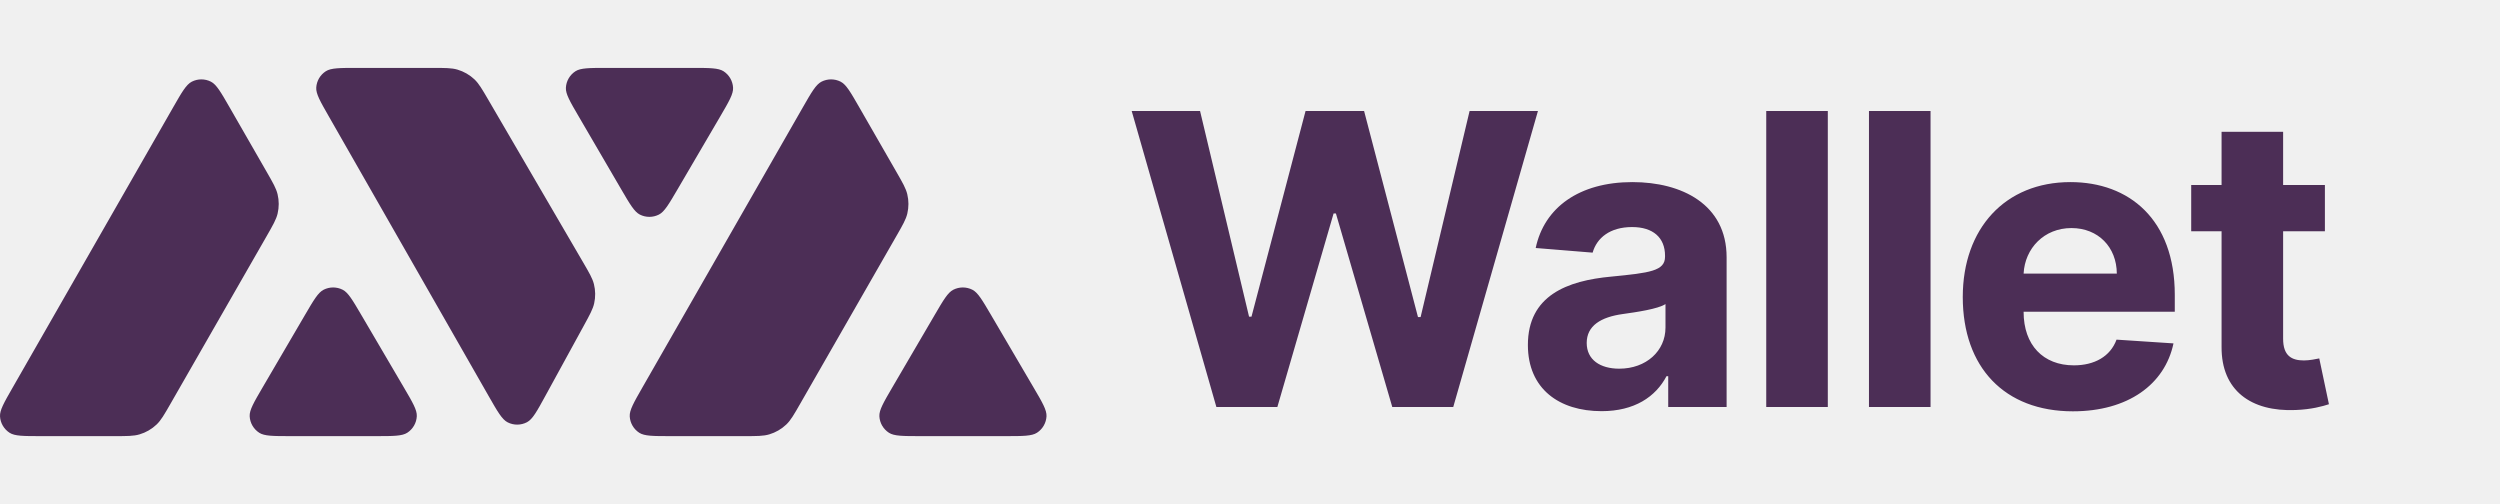
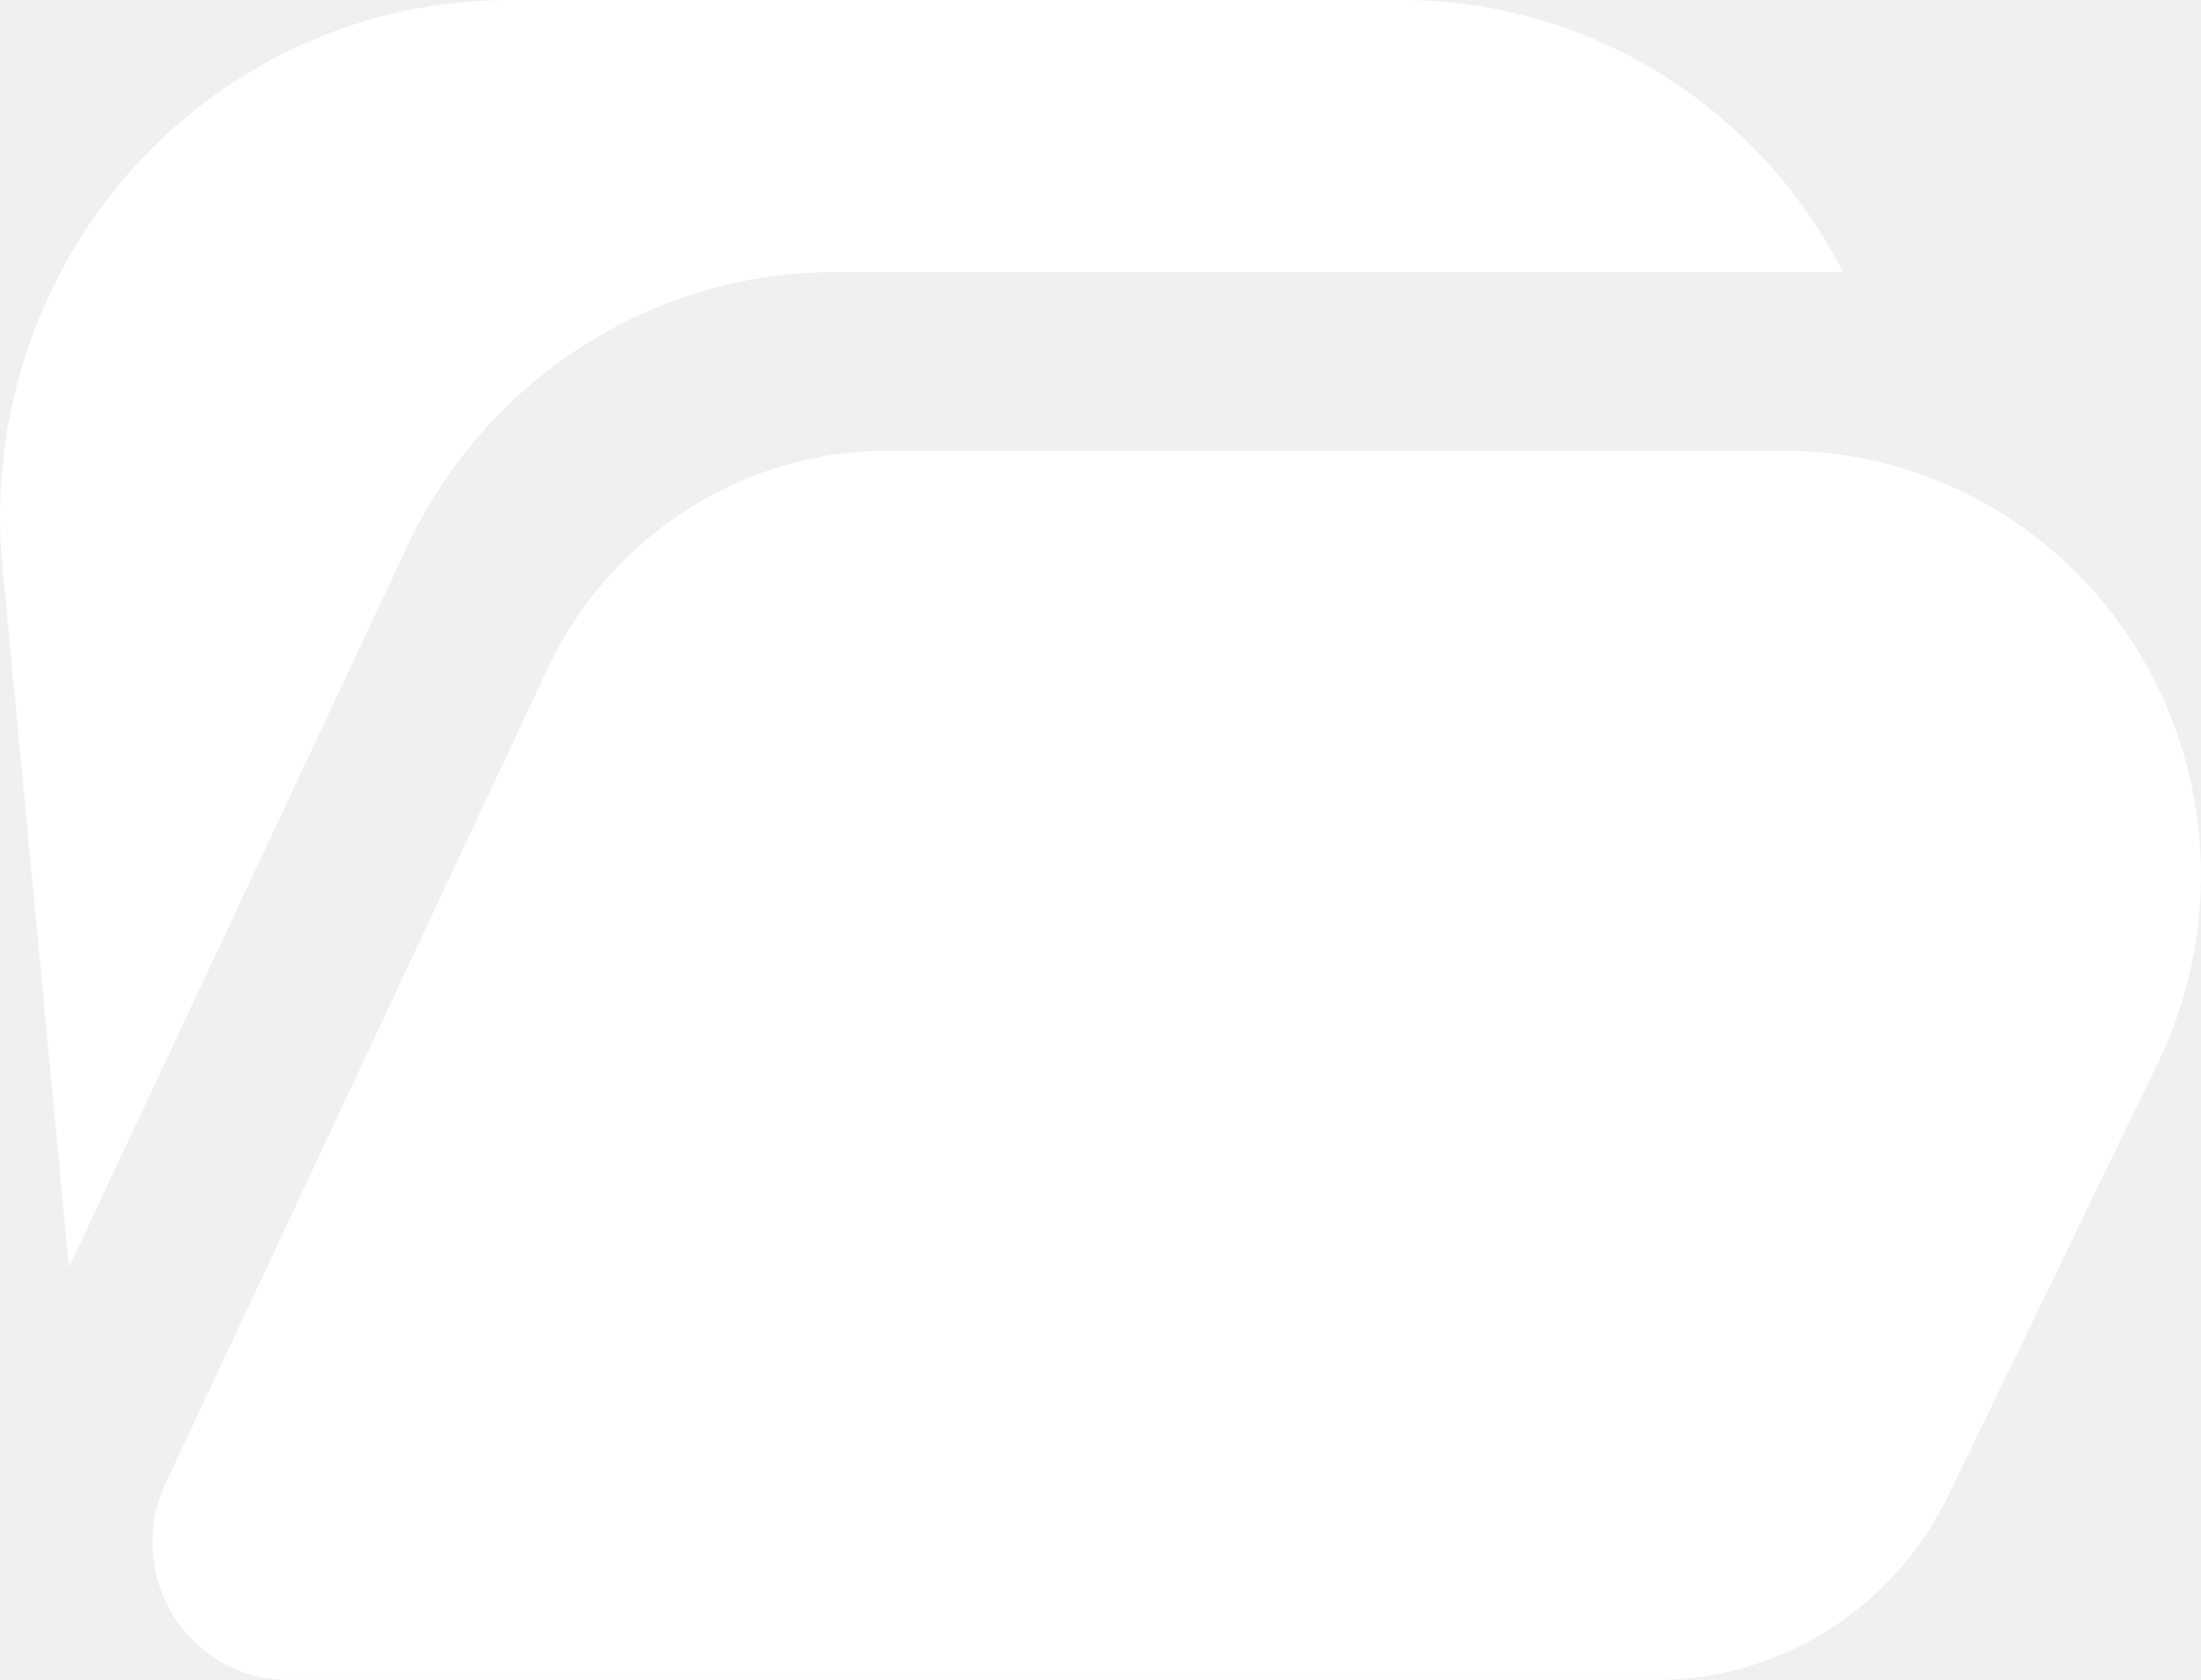
- <svg xmlns="http://www.w3.org/2000/svg" width="129" height="26" viewBox="0 0 129 26" fill="none">
-   <path d="M5.891 22.504H2.108C1.211 22.504 0.762 22.504 0.494 22.331C0.204 22.143 0.02 21.829 0.001 21.486C-0.017 21.168 0.205 20.78 0.65 20.004L8.933 5.542C9.383 4.755 9.609 4.362 9.896 4.215C10.205 4.057 10.573 4.057 10.883 4.214C11.17 4.36 11.396 4.754 11.848 5.54L13.758 8.864C14.087 9.436 14.251 9.722 14.323 10.024C14.402 10.352 14.402 10.694 14.324 11.023C14.252 11.325 14.088 11.611 13.76 12.183L8.807 20.818C8.474 21.399 8.307 21.689 8.079 21.906C7.831 22.142 7.53 22.317 7.2 22.414C6.898 22.504 6.562 22.504 5.891 22.504Z" fill="#4C2E56" />
-   <path d="M19.387 22.504H15.001C14.096 22.504 13.643 22.504 13.374 22.329C13.083 22.14 12.9 21.824 12.883 21.479C12.867 21.159 13.095 20.77 13.55 19.991L15.74 16.247C16.19 15.478 16.415 15.094 16.699 14.95C17.007 14.794 17.371 14.794 17.679 14.949C17.964 15.092 18.189 15.477 18.64 16.245L20.837 19.989C21.294 20.768 21.523 21.158 21.507 21.477C21.49 21.823 21.308 22.14 21.016 22.329C20.747 22.504 20.294 22.504 19.387 22.504Z" fill="#4C2E56" />
-   <path d="M38.384 22.504H34.601C33.704 22.504 33.255 22.504 32.986 22.331C32.696 22.143 32.513 21.829 32.494 21.486C32.476 21.168 32.698 20.78 33.142 20.004L41.425 5.542C41.876 4.755 42.101 4.362 42.388 4.215C42.698 4.057 43.066 4.057 43.376 4.214C43.663 4.36 43.889 4.754 44.34 5.54L46.251 8.864C46.58 9.436 46.744 9.722 46.816 10.024C46.895 10.352 46.895 10.694 46.817 11.023C46.745 11.325 46.581 11.611 46.252 12.183L41.299 20.818C40.966 21.399 40.8 21.689 40.572 21.906C40.323 22.142 40.022 22.317 39.693 22.414C39.391 22.504 39.055 22.504 38.384 22.504Z" fill="#4C2E56" />
-   <path d="M51.88 22.504H47.494C46.589 22.504 46.136 22.504 45.867 22.329C45.576 22.14 45.393 21.824 45.376 21.479C45.36 21.159 45.588 20.77 46.043 19.991L48.233 16.247C48.682 15.478 48.907 15.094 49.192 14.95C49.5 14.794 49.864 14.794 50.172 14.949C50.456 15.092 50.682 15.477 51.133 16.245L53.329 19.989C53.787 20.768 54.015 21.158 54 21.477C53.983 21.823 53.8 22.14 53.509 22.329C53.239 22.504 52.786 22.504 51.88 22.504Z" fill="#4C2E56" />
-   <path d="M22.305 3.504H18.424C17.527 3.504 17.079 3.504 16.811 3.677C16.521 3.864 16.338 4.177 16.318 4.521C16.3 4.839 16.521 5.227 16.965 6.002L25.216 20.44C25.676 21.245 25.907 21.648 26.197 21.794C26.511 21.953 26.883 21.949 27.194 21.785C27.482 21.633 27.704 21.227 28.149 20.413L30.126 16.802C30.438 16.232 30.594 15.947 30.66 15.649C30.732 15.323 30.728 14.986 30.647 14.662C30.572 14.365 30.409 14.085 30.081 13.523L25.208 5.168C24.874 4.594 24.706 4.308 24.479 4.093C24.231 3.86 23.931 3.688 23.604 3.592C23.304 3.504 22.971 3.504 22.305 3.504Z" fill="#4C2E56" />
-   <path d="M35.709 3.504H31.316C30.412 3.504 29.96 3.504 29.691 3.678C29.4 3.867 29.217 4.183 29.2 4.528C29.183 4.847 29.41 5.237 29.865 6.015L32.057 9.772C32.507 10.543 32.732 10.928 33.017 11.073C33.325 11.229 33.689 11.229 33.998 11.073C34.283 10.93 34.508 10.544 34.959 9.774L37.159 6.017C37.615 5.238 37.843 4.849 37.827 4.529C37.81 4.183 37.628 3.867 37.337 3.678C37.067 3.504 36.614 3.504 35.709 3.504Z" fill="#4C2E56" />
-   <path d="M62.765 21H65.912L68.813 11.015H68.933L71.841 21H74.988L79.358 5.727H75.831L73.303 16.361H73.168L70.387 5.727H67.367L64.577 16.339H64.451L61.923 5.727H58.395L62.765 21ZM82.642 21.216C84.335 21.216 85.431 20.478 85.991 19.412H86.08V21H89.093V13.274C89.093 10.545 86.781 9.396 84.231 9.396C81.487 9.396 79.682 10.709 79.242 12.797L82.18 13.036C82.396 12.275 83.075 11.716 84.216 11.716C85.297 11.716 85.916 12.26 85.916 13.2V13.244C85.916 13.983 85.133 14.079 83.142 14.273C80.875 14.482 78.839 15.243 78.839 17.801C78.839 20.068 80.457 21.216 82.642 21.216ZM83.552 19.024C82.575 19.024 81.874 18.569 81.874 17.696C81.874 16.802 82.613 16.361 83.731 16.205C84.425 16.108 85.558 15.944 85.939 15.69V16.906C85.939 18.107 84.947 19.024 83.552 19.024ZM94.315 5.727H91.138V21H94.315V5.727ZM99.616 5.727H96.439V21H99.616V5.727ZM106.961 21.224C109.795 21.224 111.704 19.844 112.152 17.719L109.213 17.525C108.893 18.397 108.072 18.852 107.013 18.852C105.425 18.852 104.418 17.801 104.418 16.093V16.086H112.219V15.213C112.219 11.32 109.862 9.396 106.834 9.396C103.464 9.396 101.279 11.79 101.279 15.325C101.279 18.957 103.434 21.224 106.961 21.224ZM104.418 14.117C104.485 12.812 105.477 11.768 106.887 11.768C108.266 11.768 109.221 12.752 109.228 14.117H104.418ZM119.965 9.545H117.809V6.801H114.633V9.545H113.066V11.932H114.633V17.898C114.618 20.142 116.146 21.254 118.451 21.157C119.271 21.127 119.853 20.963 120.173 20.858L119.674 18.494C119.517 18.524 119.182 18.599 118.883 18.599C118.249 18.599 117.809 18.36 117.809 17.48V11.932H119.965V9.545Z" fill="#4C2E56" />
+ <svg xmlns="http://www.w3.org/2000/svg" width="38" height="29" viewBox="0 0 38 29" fill="none">
+   <path d="M28.595 29H4.967C4.573 29 4.186 28.898 3.841 28.705C3.495 28.511 3.204 28.232 2.994 27.894C2.783 27.555 2.661 27.168 2.637 26.768C2.613 26.368 2.69 25.969 2.859 25.607L9.444 11.562C9.973 10.431 10.808 9.475 11.85 8.805C12.892 8.136 14.099 7.78 15.332 7.779H30.789C32.014 7.779 33.219 8.096 34.29 8.701C35.361 9.305 36.263 10.177 36.911 11.234C37.558 12.291 37.93 13.498 37.991 14.741C38.052 15.985 37.801 17.224 37.26 18.341L33.644 25.806C33.18 26.765 32.462 27.572 31.569 28.137C30.677 28.702 29.646 29.001 28.595 29Z" fill="white" />
+   <path d="M31.82 4.697H14.397C12.856 4.7 11.347 5.146 10.044 5.983C8.741 6.82 7.697 8.014 7.033 9.427L1.191 21.878L0.025 9.593C-0.066 8.368 0.093 7.137 0.492 5.978C0.89 4.818 1.521 3.754 2.343 2.854C3.165 1.953 4.161 1.235 5.27 0.744C6.378 0.253 7.574 -0 8.783 1.20865e-05H24.193C25.766 -0.003 27.309 0.434 28.654 1.262C29.999 2.091 31.094 3.279 31.82 4.697Z" fill="white" />
</svg>
